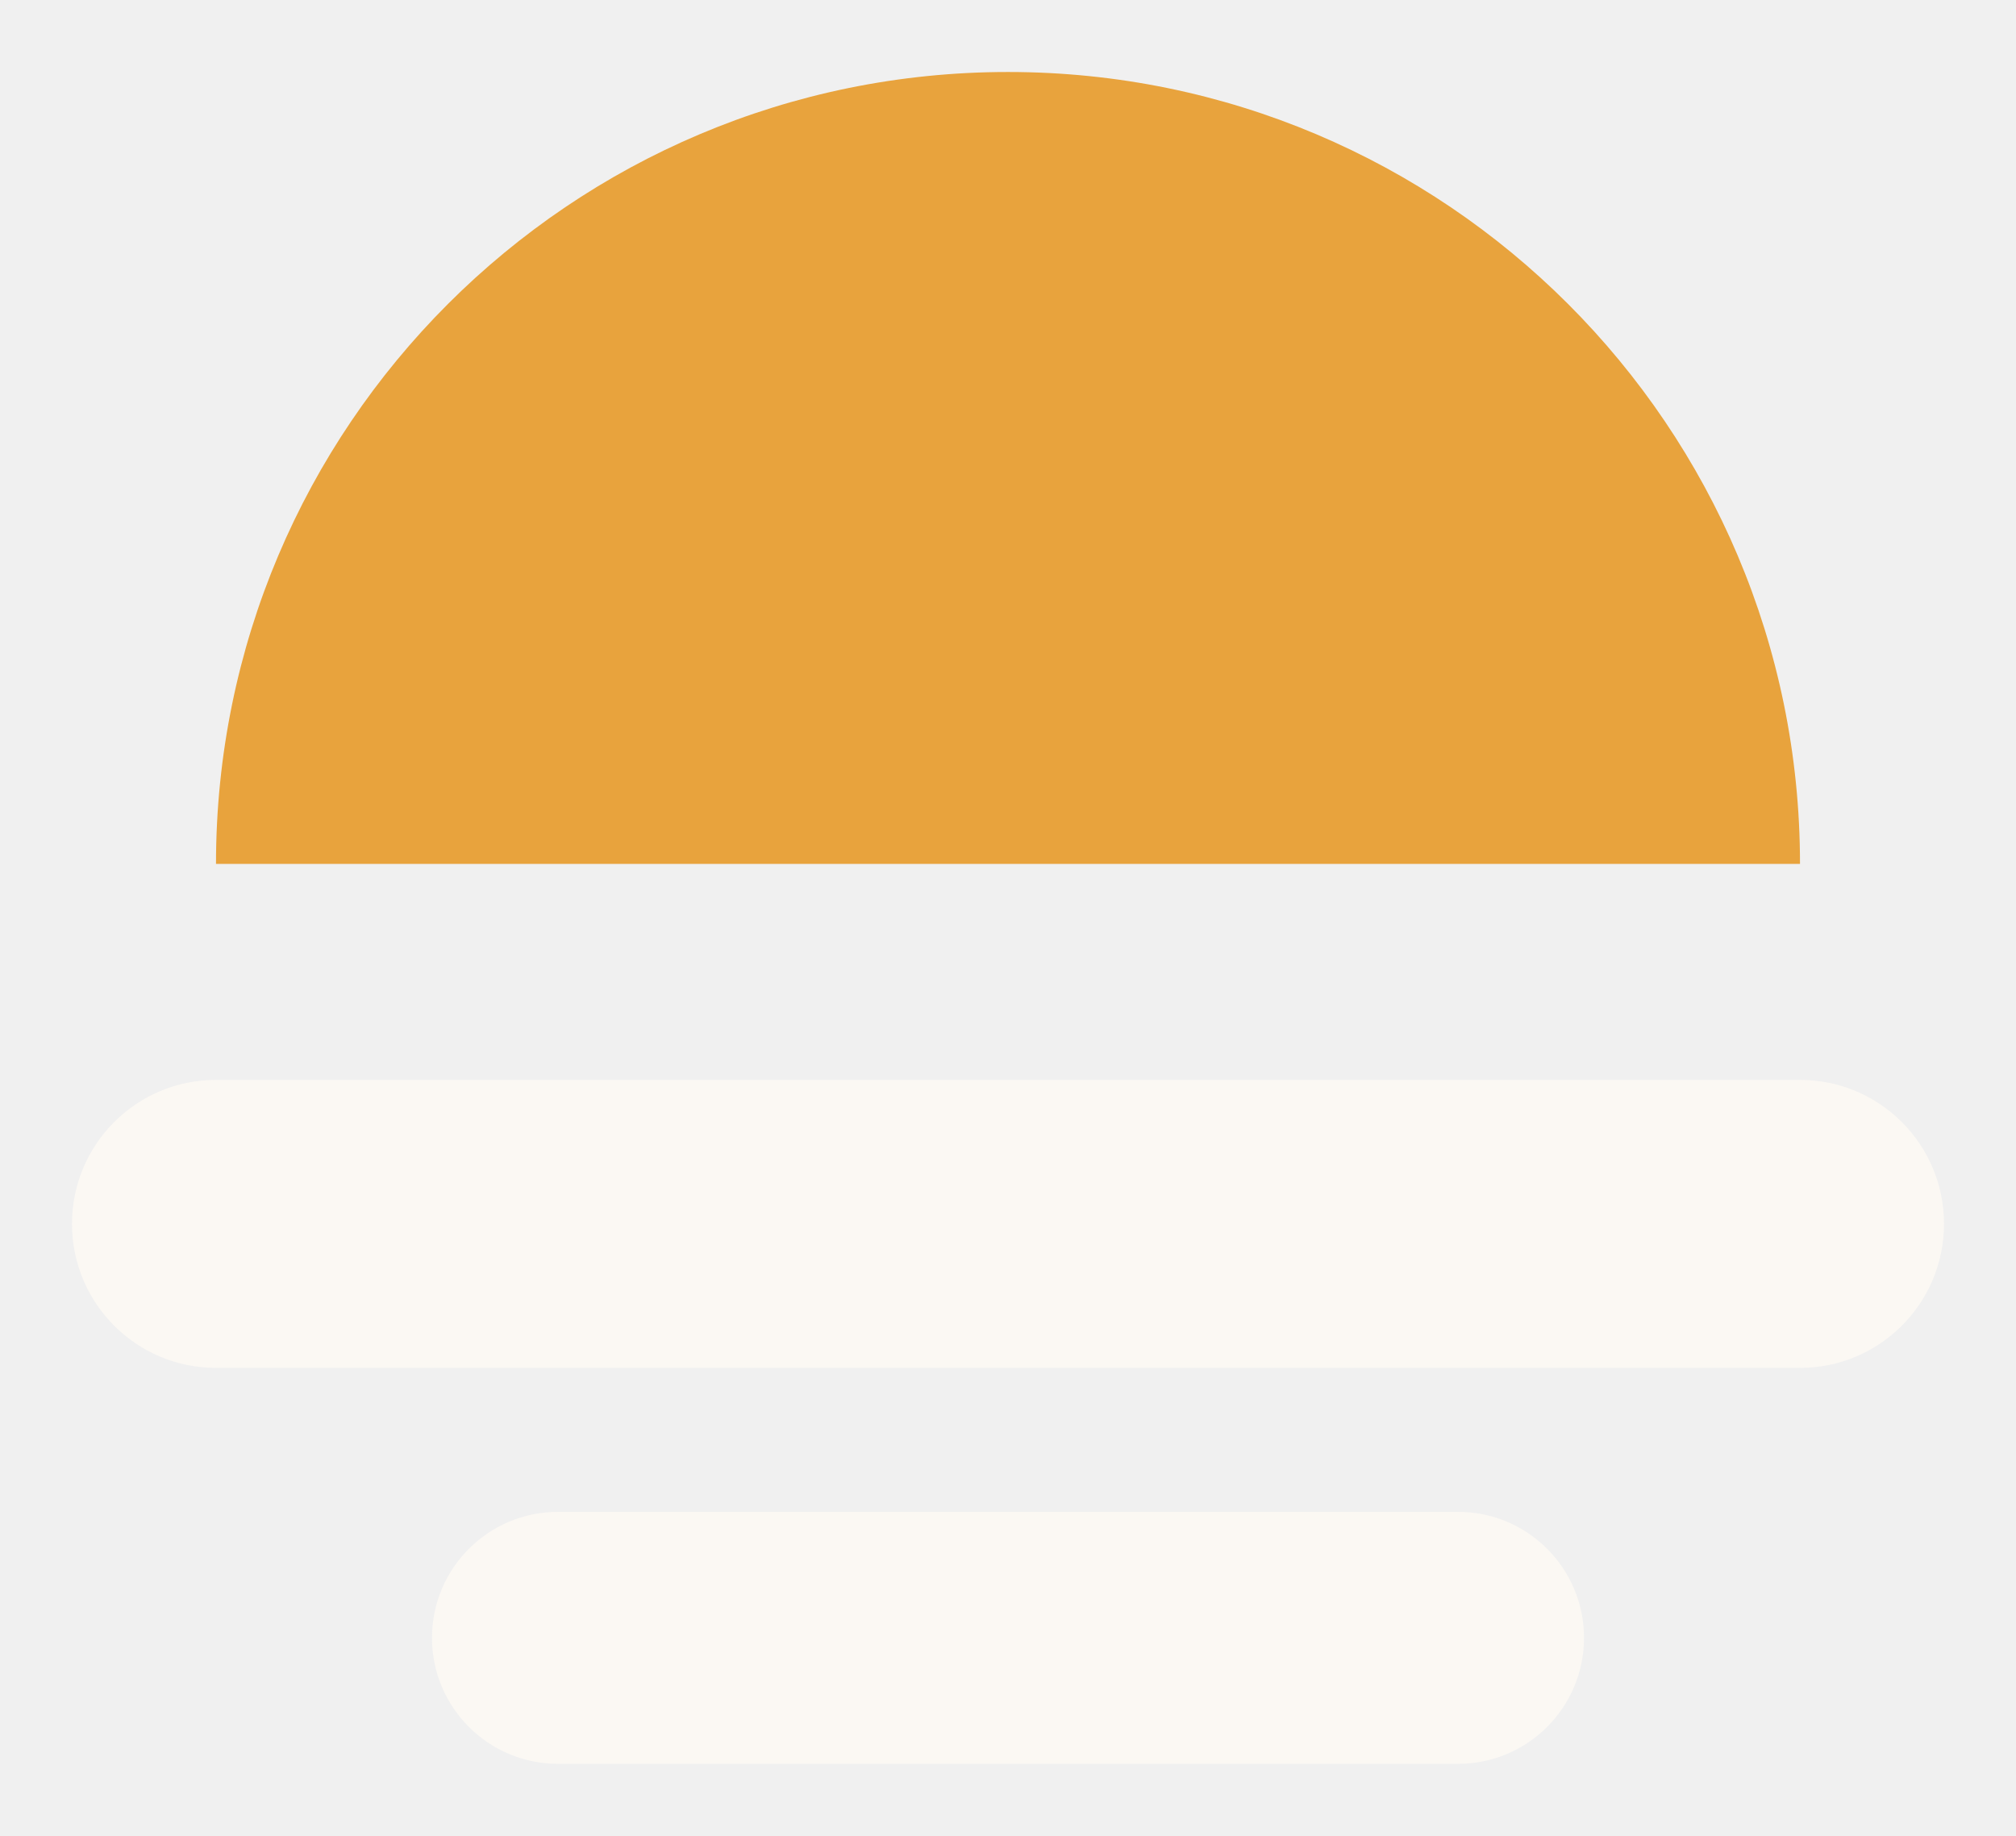
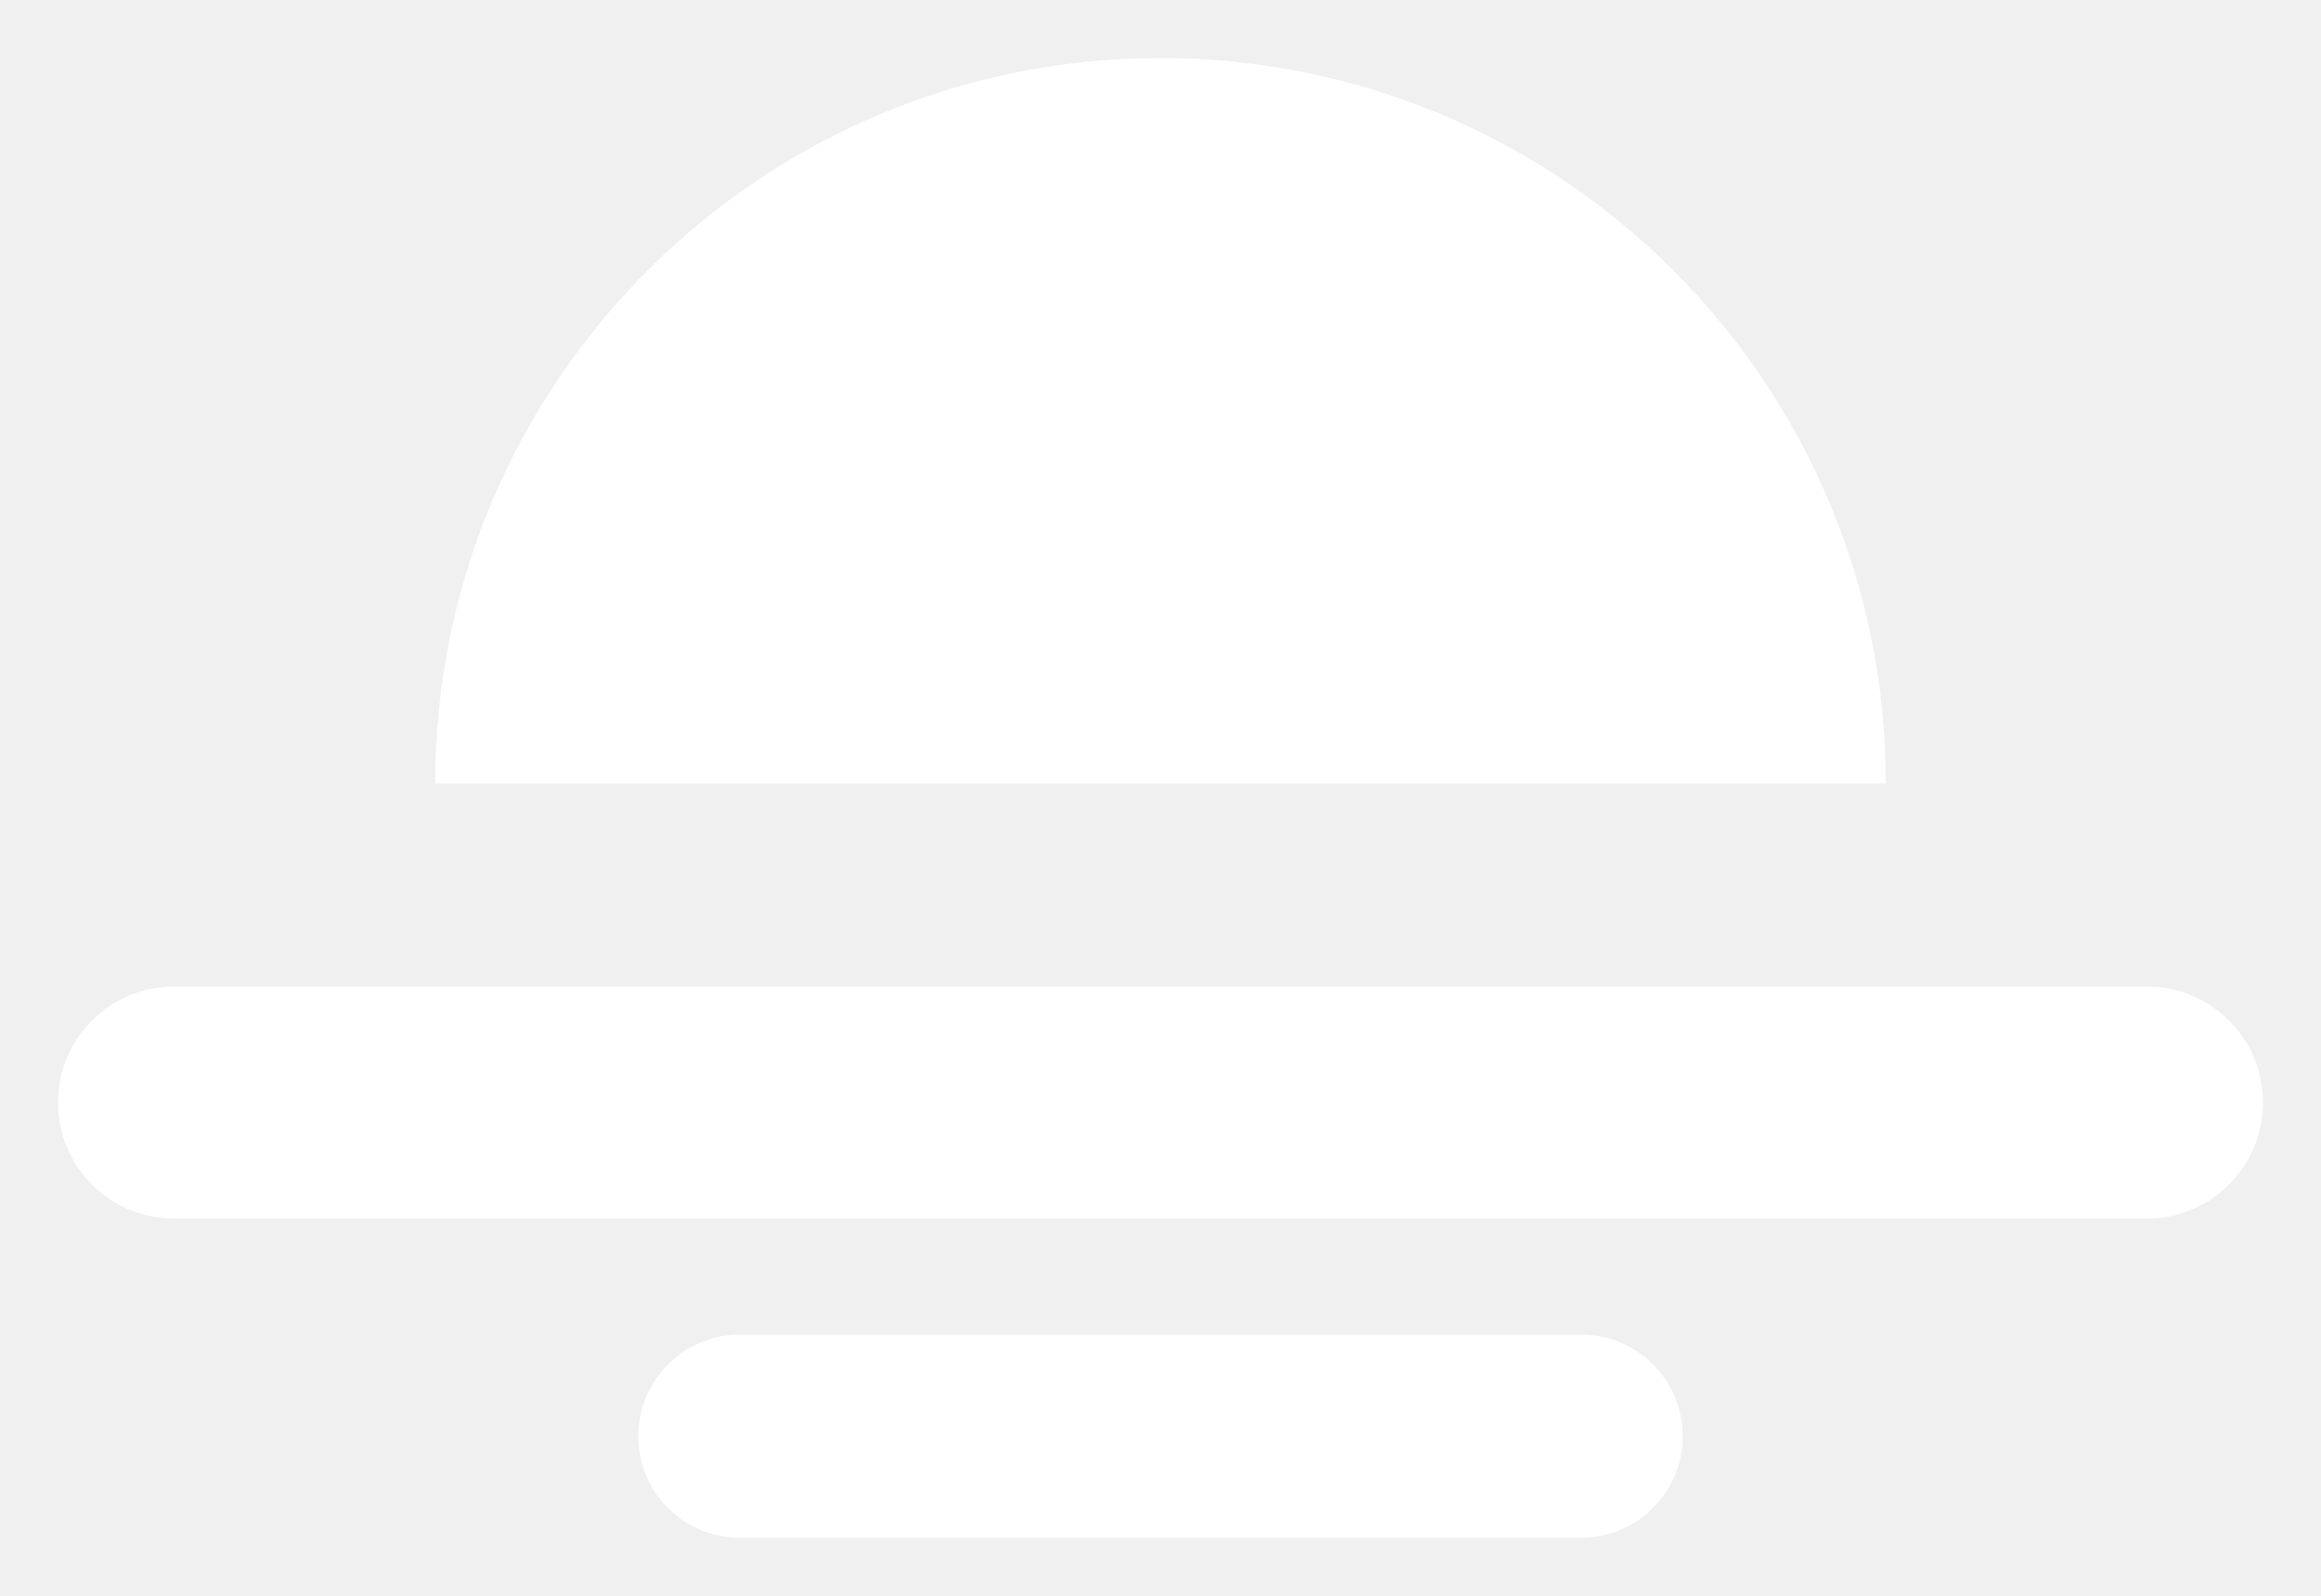
- <svg xmlns="http://www.w3.org/2000/svg" viewBox="4 12 56 51" role="img" aria-label="Simbol RISE">
-   <path d="M10 36A22 22 0 0 1 54 36Z" fill="#E8A33D" />
-   <rect x="6" y="42" width="52" height="8" rx="4" fill="#FBF8F3" />
-   <rect x="16" y="54" width="32" height="7" rx="3.5" fill="#FBF8F3" />
+ <svg xmlns="http://www.w3.org/2000/svg" viewBox="-8 8 80 55" role="img" aria-label="Simbol RISE">
+   <path d="M7 35A25 25 0 0 1 57 35Z" fill="#FFFFFF" />
+   <rect x="-6" y="42" width="76" height="8" rx="4" fill="#FFFFFF" />
+   <rect x="14" y="54" width="36" height="7" rx="3.5" fill="#FFFFFF" />
</svg>
